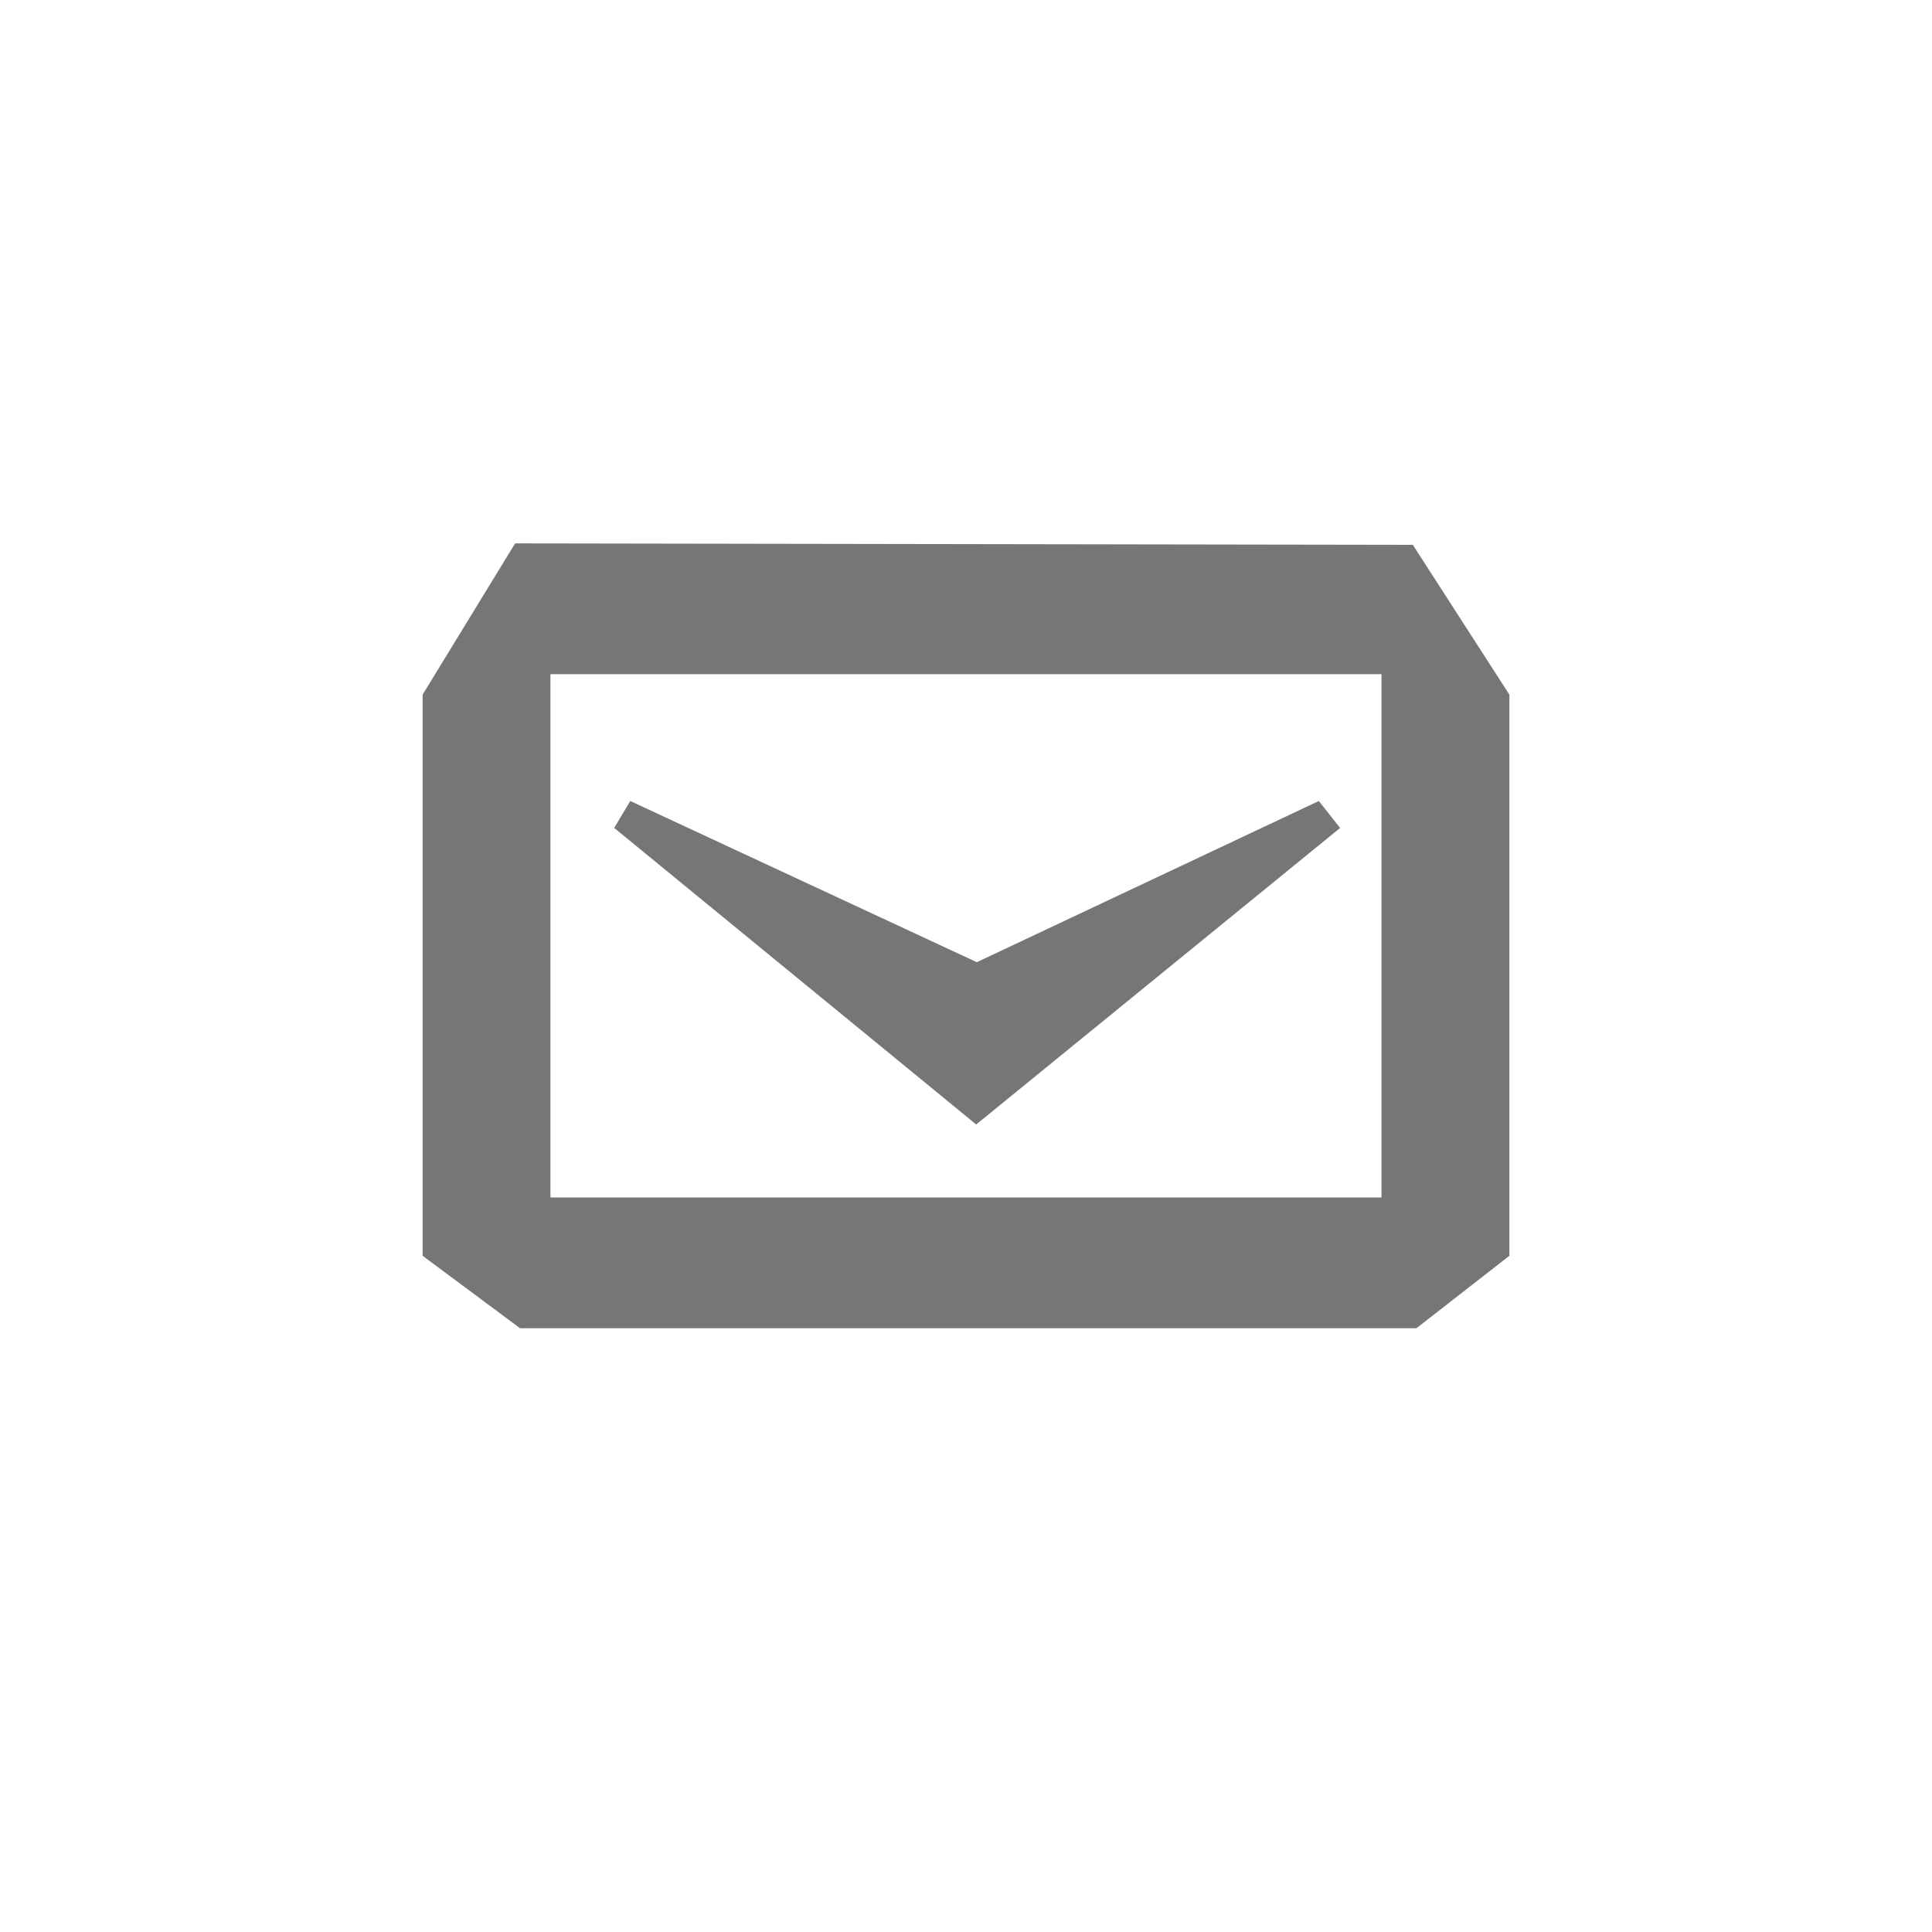
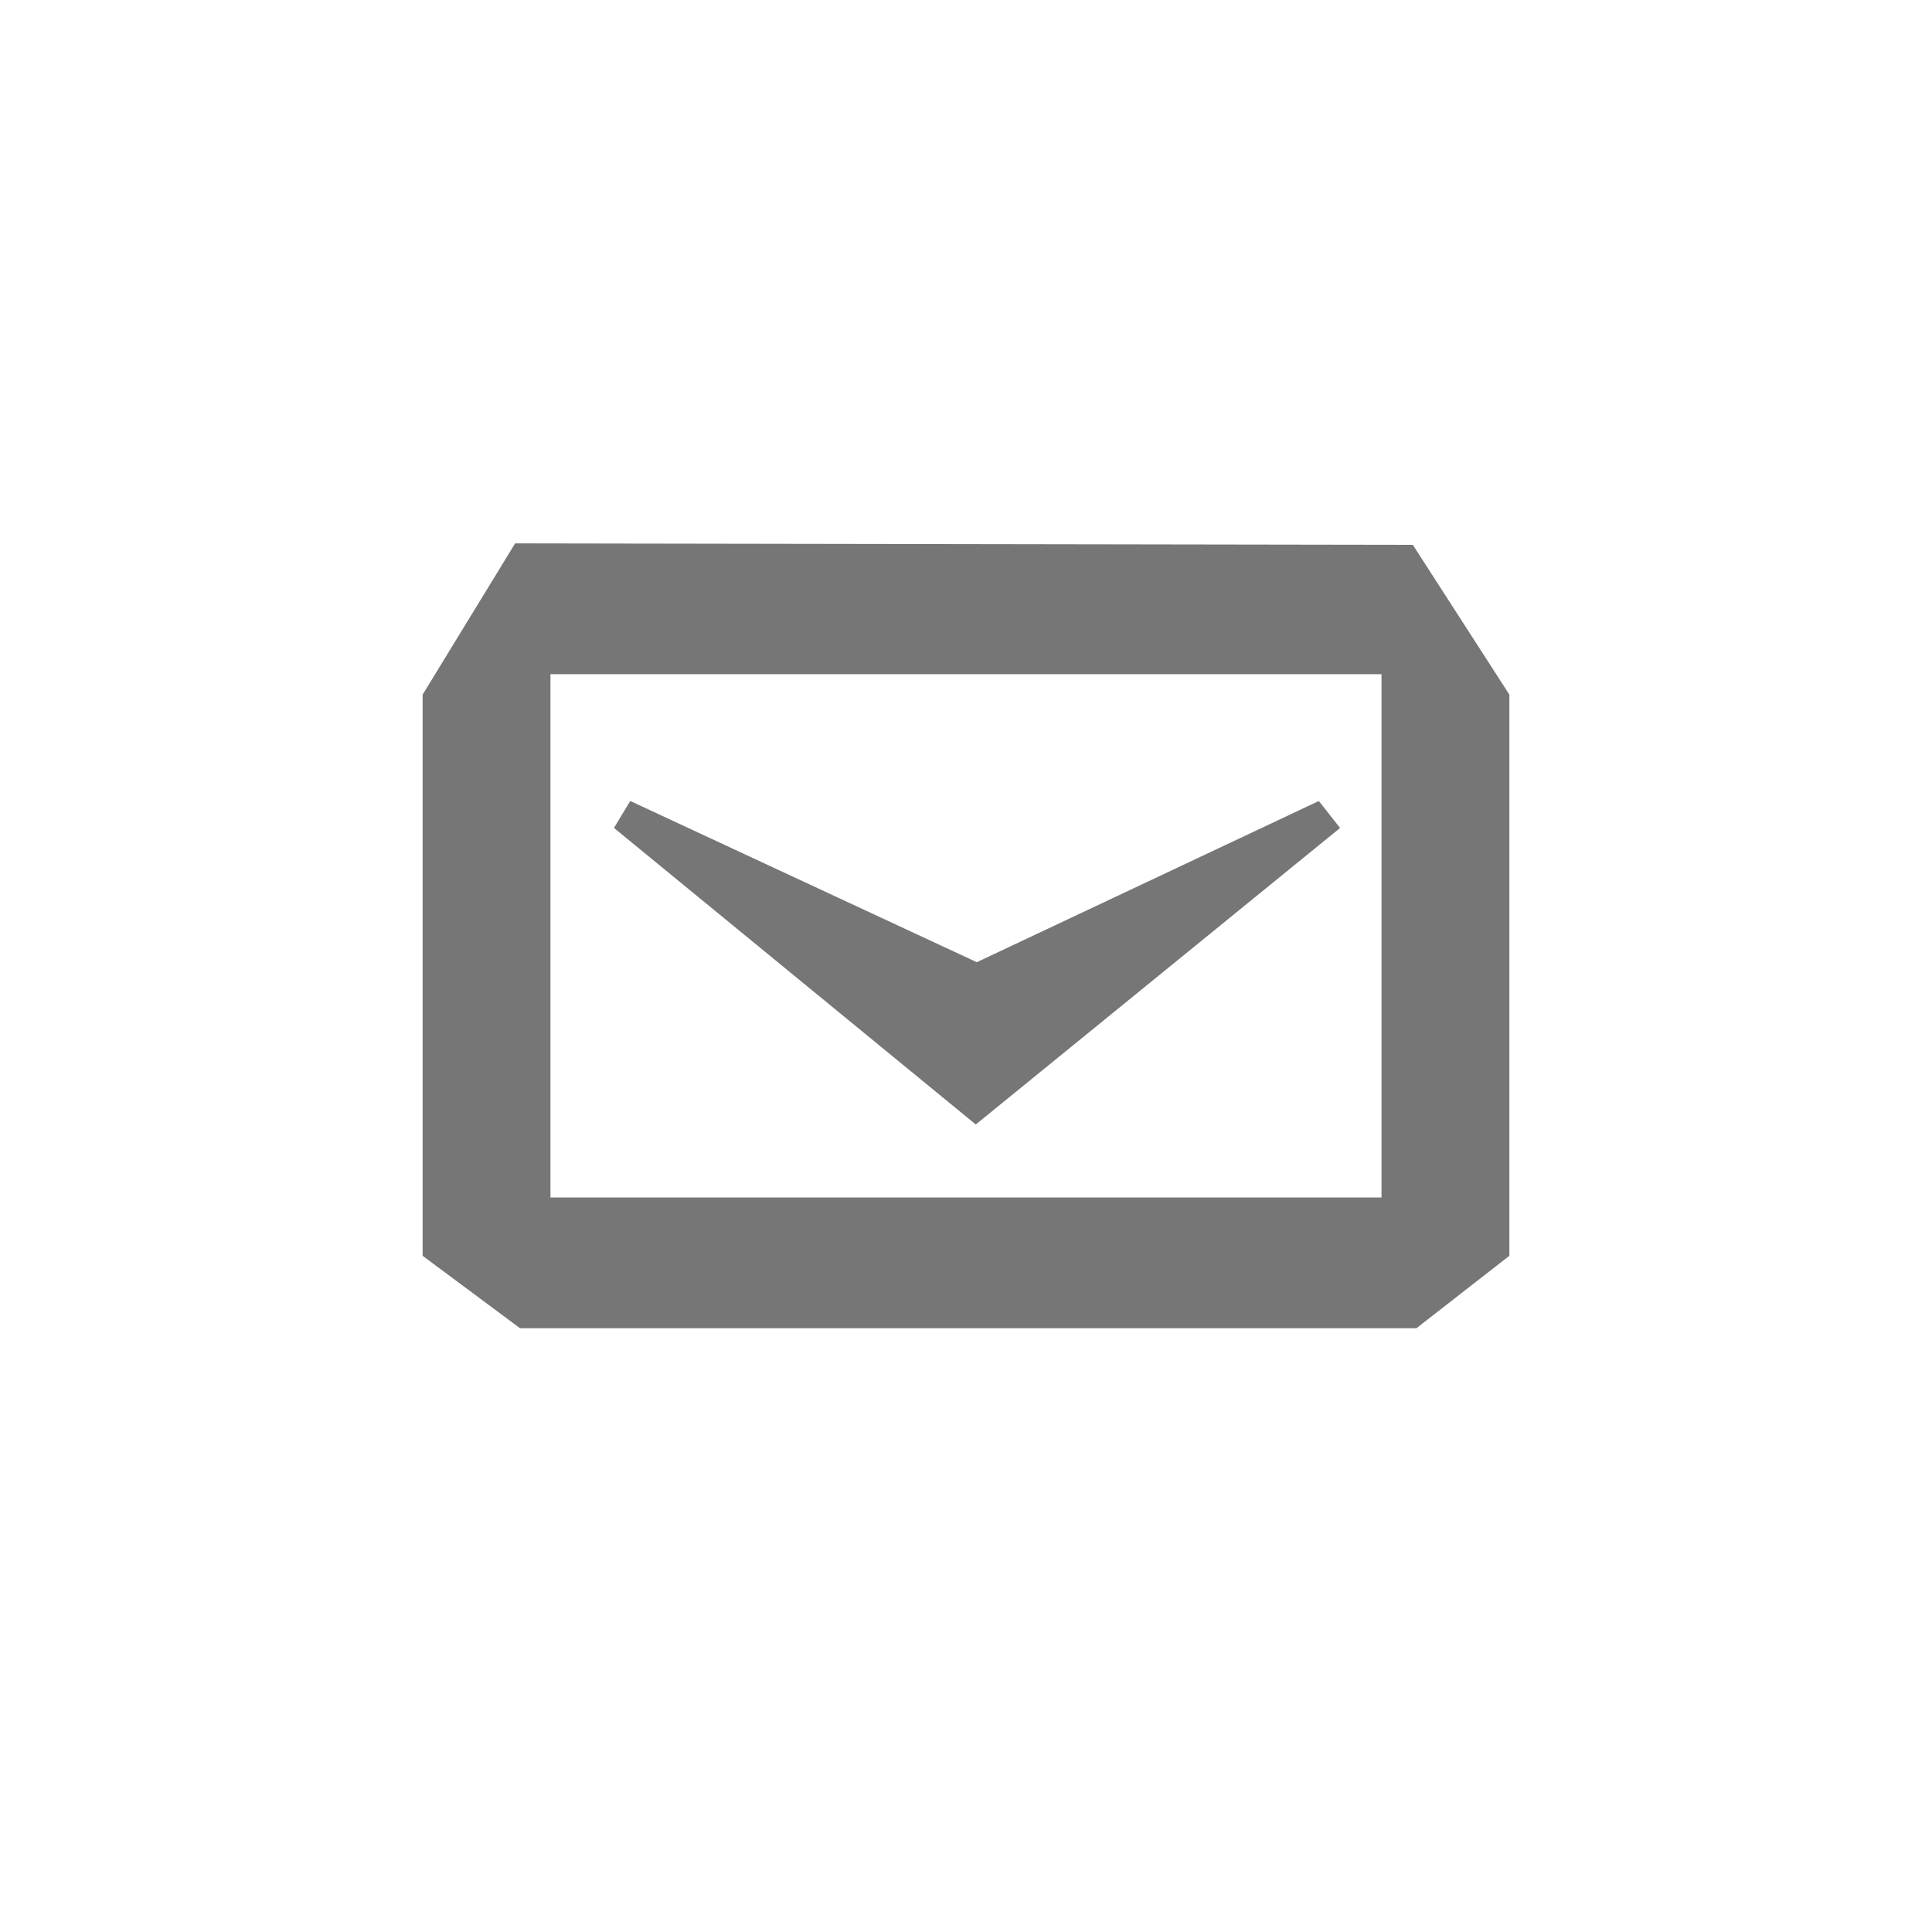
<svg xmlns="http://www.w3.org/2000/svg" width="32" height="32" viewBox="-2 -2 32 32" enable-background="new -2 -2 36 36">
-   <path d="M20.196 11.714l-.352-.447-5.665 2.67-5.74-2.67-.266.446 5.996 4.912zm1.204-4.69L6.532 7 5 9.505V18.8L6.614 20H21.46L23 18.8V9.505l-1.6-2.482zm-.518 10.81H7.117V9.167h13.765v8.667z" fill="#767676" />
+   <path d="M20.196 11.714l-.352-.447-5.665 2.67-5.74-2.67-.27.446 5.993 4.912zm1.204-4.69L6.532 7 5 9.505V18.8L6.614 20H21.46L23 18.8V9.505l-1.6-2.482zm-.518 10.81H7.117V9.167h13.765v8.667z" fill="#767676" />
</svg>
